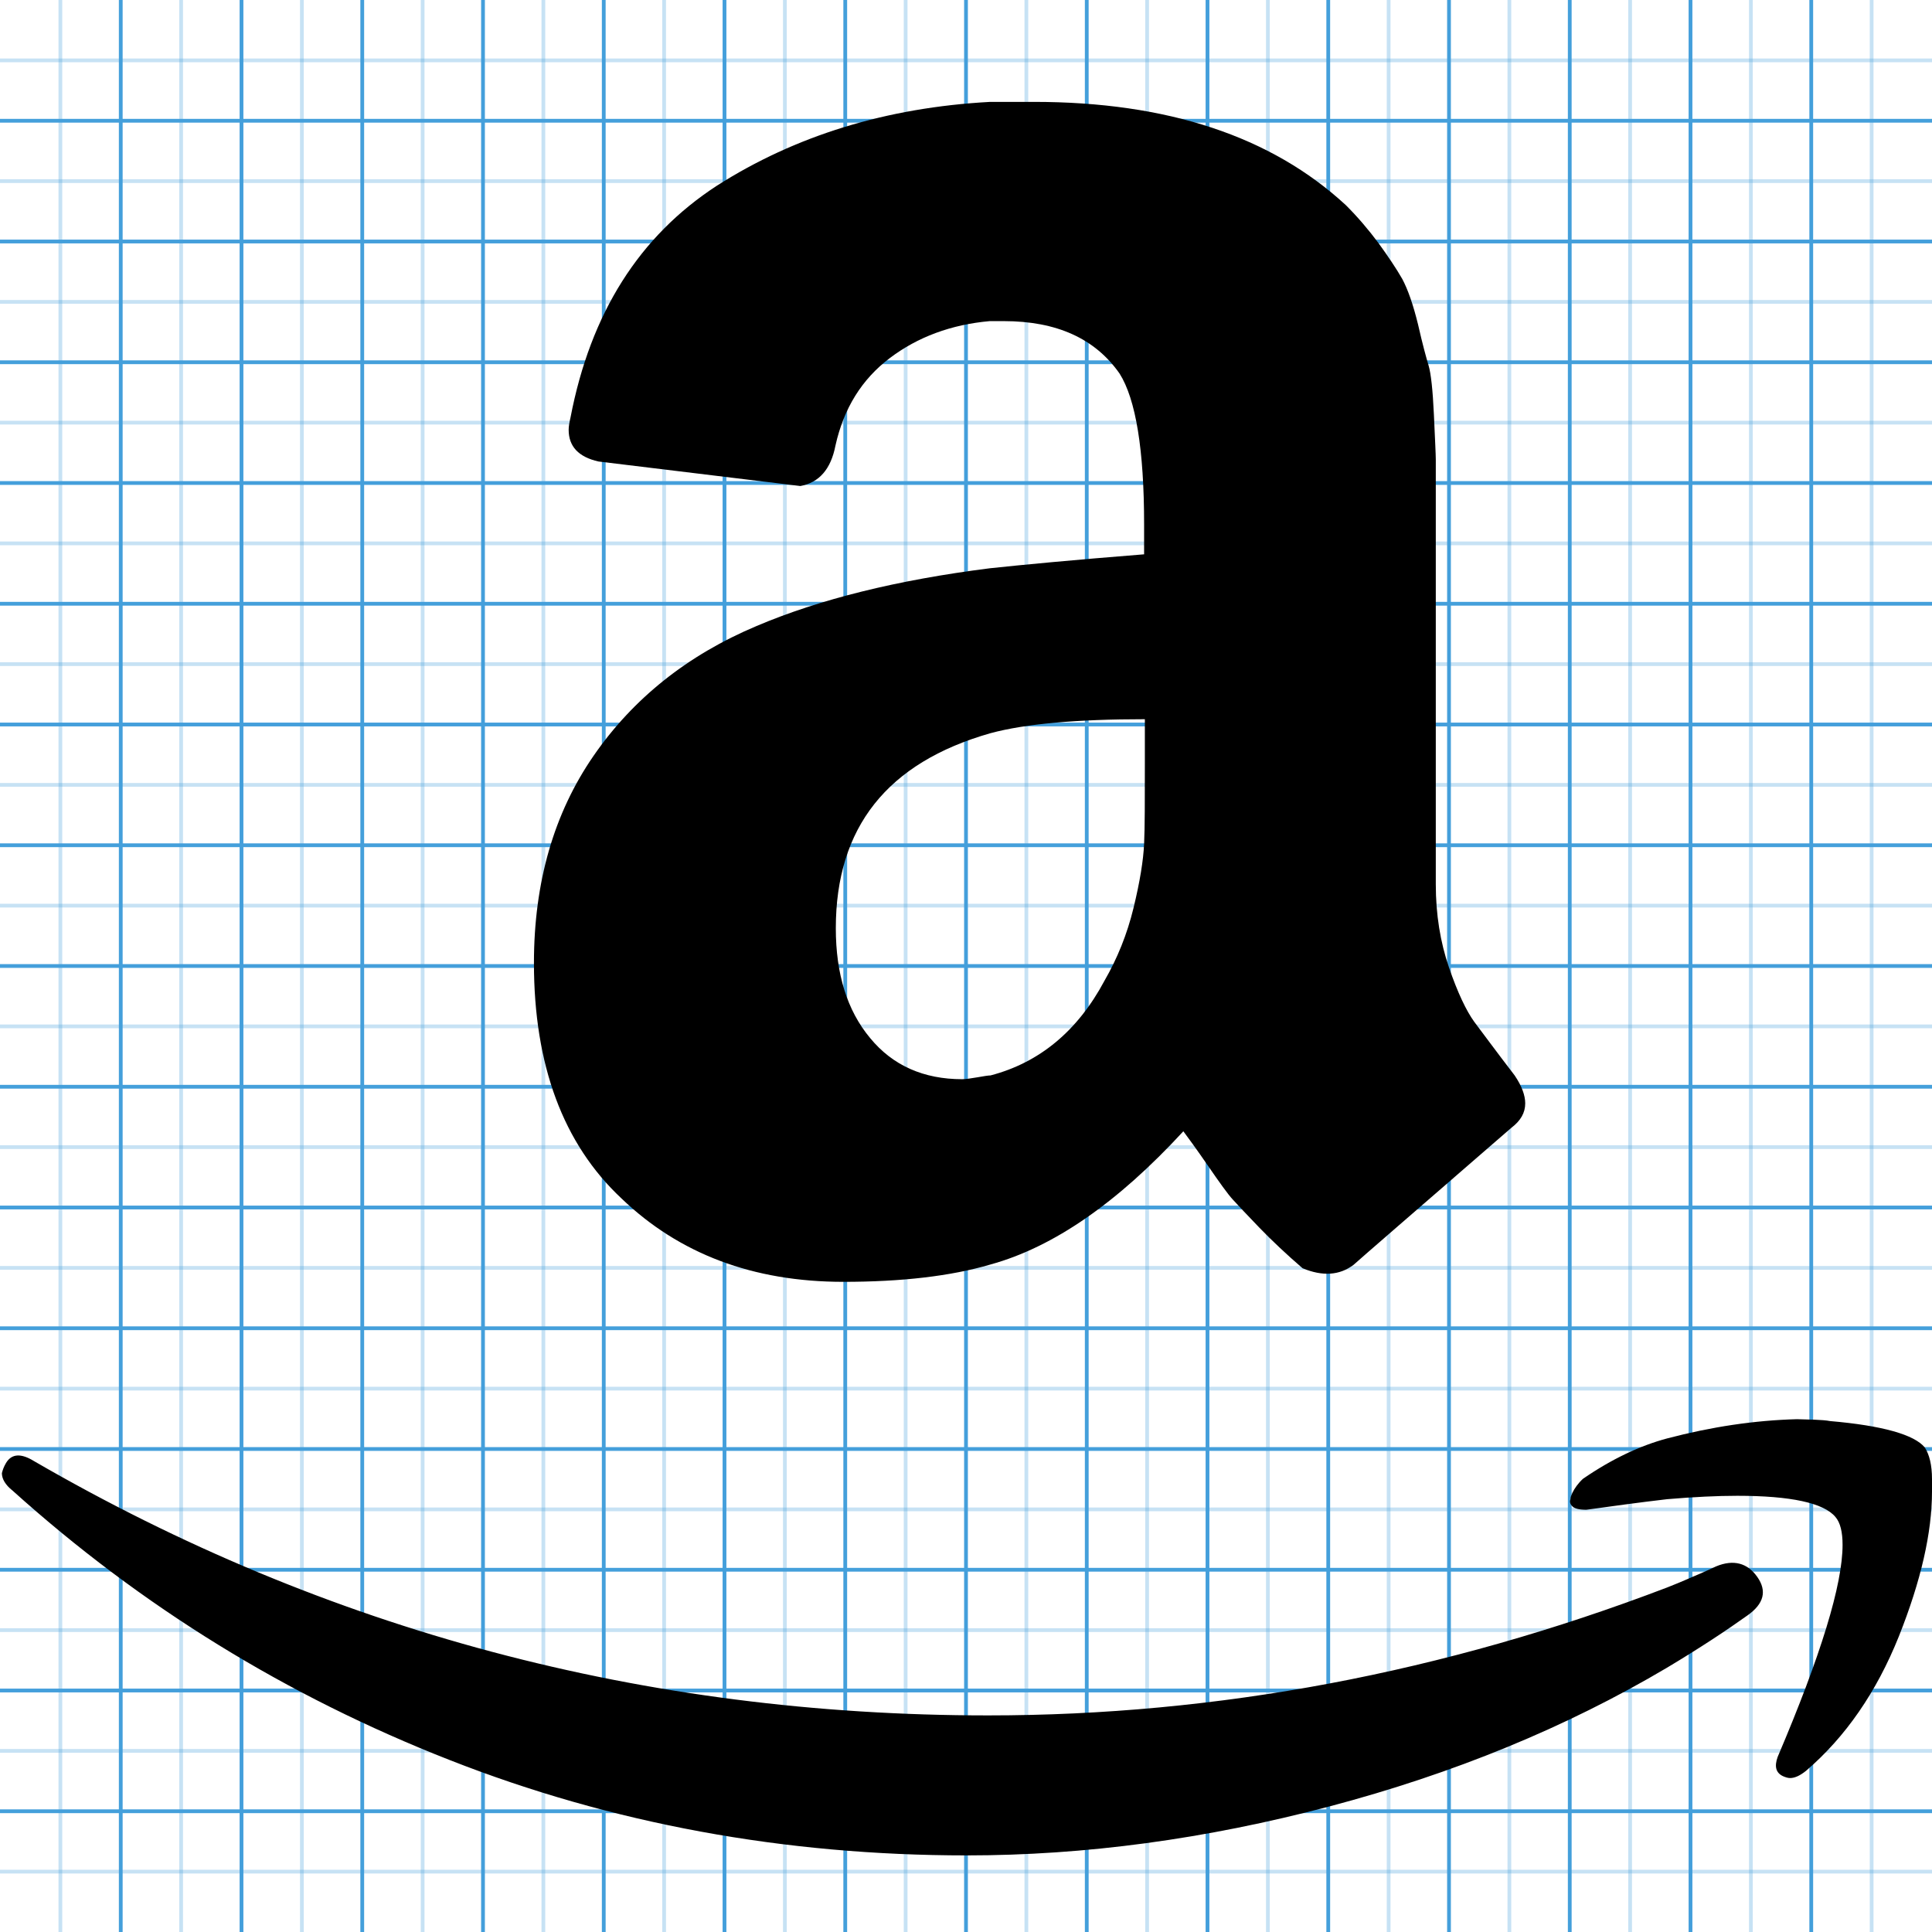
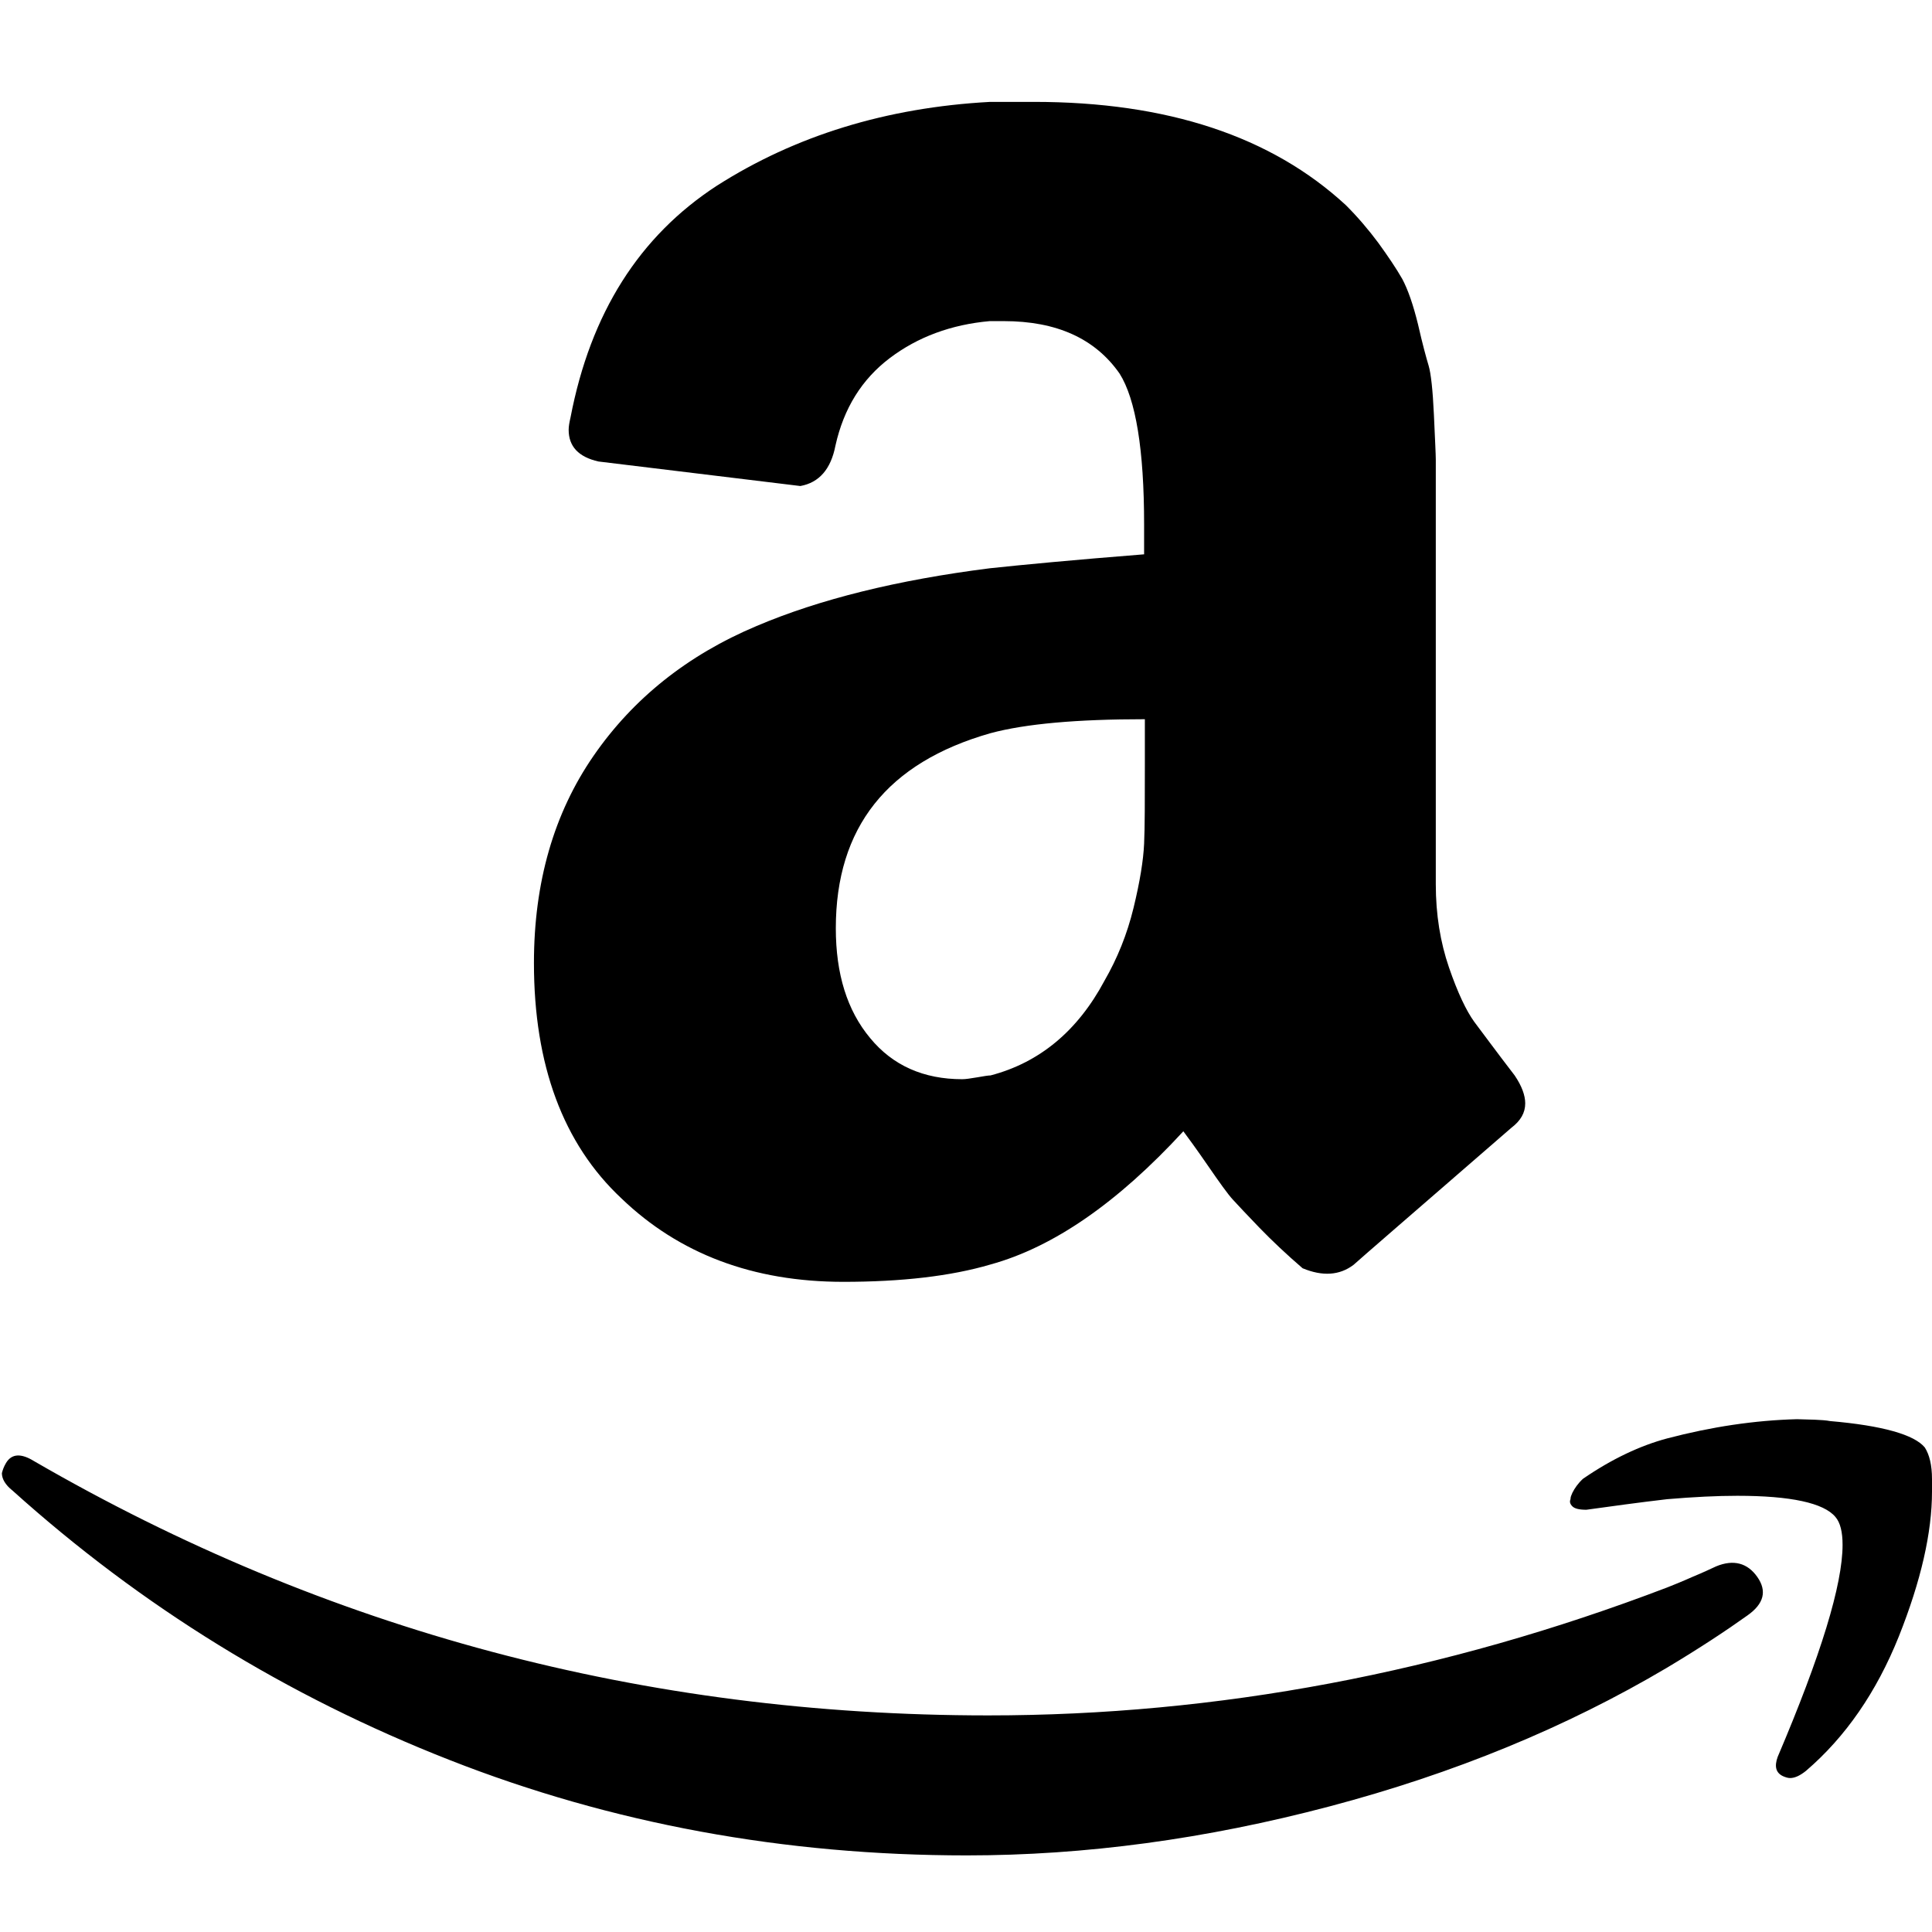
- <svg xmlns="http://www.w3.org/2000/svg" version="1.1" width="512" height="512" viewBox="0 0 512 512">
-   <g id="icomoon-ignore">
-     <line stroke-width="1" x1="16" y1="0" x2="16" y2="512" stroke="#449FDB" opacity="0.3" />
-     <line stroke-width="1" x1="32" y1="0" x2="32" y2="512" stroke="#449FDB" opacity="1" />
-     <line stroke-width="1" x1="48" y1="0" x2="48" y2="512" stroke="#449FDB" opacity="0.3" />
-     <line stroke-width="1" x1="64" y1="0" x2="64" y2="512" stroke="#449FDB" opacity="1" />
-     <line stroke-width="1" x1="80" y1="0" x2="80" y2="512" stroke="#449FDB" opacity="0.3" />
-     <line stroke-width="1" x1="96" y1="0" x2="96" y2="512" stroke="#449FDB" opacity="1" />
-     <line stroke-width="1" x1="112" y1="0" x2="112" y2="512" stroke="#449FDB" opacity="0.3" />
-     <line stroke-width="1" x1="128" y1="0" x2="128" y2="512" stroke="#449FDB" opacity="1" />
-     <line stroke-width="1" x1="144" y1="0" x2="144" y2="512" stroke="#449FDB" opacity="0.3" />
-     <line stroke-width="1" x1="160" y1="0" x2="160" y2="512" stroke="#449FDB" opacity="1" />
-     <line stroke-width="1" x1="176" y1="0" x2="176" y2="512" stroke="#449FDB" opacity="0.3" />
-     <line stroke-width="1" x1="192" y1="0" x2="192" y2="512" stroke="#449FDB" opacity="1" />
-     <line stroke-width="1" x1="208" y1="0" x2="208" y2="512" stroke="#449FDB" opacity="0.3" />
-     <line stroke-width="1" x1="224" y1="0" x2="224" y2="512" stroke="#449FDB" opacity="1" />
-     <line stroke-width="1" x1="240" y1="0" x2="240" y2="512" stroke="#449FDB" opacity="0.3" />
-     <line stroke-width="1" x1="256" y1="0" x2="256" y2="512" stroke="#449FDB" opacity="1" />
-     <line stroke-width="1" x1="272" y1="0" x2="272" y2="512" stroke="#449FDB" opacity="0.3" />
-     <line stroke-width="1" x1="288" y1="0" x2="288" y2="512" stroke="#449FDB" opacity="1" />
-     <line stroke-width="1" x1="304" y1="0" x2="304" y2="512" stroke="#449FDB" opacity="0.3" />
-     <line stroke-width="1" x1="320" y1="0" x2="320" y2="512" stroke="#449FDB" opacity="1" />
-     <line stroke-width="1" x1="336" y1="0" x2="336" y2="512" stroke="#449FDB" opacity="0.3" />
-     <line stroke-width="1" x1="352" y1="0" x2="352" y2="512" stroke="#449FDB" opacity="1" />
-     <line stroke-width="1" x1="368" y1="0" x2="368" y2="512" stroke="#449FDB" opacity="0.3" />
-     <line stroke-width="1" x1="384" y1="0" x2="384" y2="512" stroke="#449FDB" opacity="1" />
-     <line stroke-width="1" x1="400" y1="0" x2="400" y2="512" stroke="#449FDB" opacity="0.3" />
-     <line stroke-width="1" x1="416" y1="0" x2="416" y2="512" stroke="#449FDB" opacity="1" />
-     <line stroke-width="1" x1="432" y1="0" x2="432" y2="512" stroke="#449FDB" opacity="0.3" />
-     <line stroke-width="1" x1="448" y1="0" x2="448" y2="512" stroke="#449FDB" opacity="1" />
-     <line stroke-width="1" x1="464" y1="0" x2="464" y2="512" stroke="#449FDB" opacity="0.3" />
-     <line stroke-width="1" x1="480" y1="0" x2="480" y2="512" stroke="#449FDB" opacity="1" />
-     <line stroke-width="1" x1="496" y1="0" x2="496" y2="512" stroke="#449FDB" opacity="0.3" />
-     <line stroke-width="1" x1="0" y1="16" x2="512" y2="16" stroke="#449FDB" opacity="0.3" />
-     <line stroke-width="1" x1="0" y1="32" x2="512" y2="32" stroke="#449FDB" opacity="1" />
-     <line stroke-width="1" x1="0" y1="48" x2="512" y2="48" stroke="#449FDB" opacity="0.3" />
-     <line stroke-width="1" x1="0" y1="64" x2="512" y2="64" stroke="#449FDB" opacity="1" />
-     <line stroke-width="1" x1="0" y1="80" x2="512" y2="80" stroke="#449FDB" opacity="0.3" />
-     <line stroke-width="1" x1="0" y1="96" x2="512" y2="96" stroke="#449FDB" opacity="1" />
-     <line stroke-width="1" x1="0" y1="112" x2="512" y2="112" stroke="#449FDB" opacity="0.3" />
-     <line stroke-width="1" x1="0" y1="128" x2="512" y2="128" stroke="#449FDB" opacity="1" />
-     <line stroke-width="1" x1="0" y1="144" x2="512" y2="144" stroke="#449FDB" opacity="0.3" />
-     <line stroke-width="1" x1="0" y1="160" x2="512" y2="160" stroke="#449FDB" opacity="1" />
-     <line stroke-width="1" x1="0" y1="176" x2="512" y2="176" stroke="#449FDB" opacity="0.3" />
-     <line stroke-width="1" x1="0" y1="192" x2="512" y2="192" stroke="#449FDB" opacity="1" />
-     <line stroke-width="1" x1="0" y1="208" x2="512" y2="208" stroke="#449FDB" opacity="0.3" />
-     <line stroke-width="1" x1="0" y1="224" x2="512" y2="224" stroke="#449FDB" opacity="1" />
-     <line stroke-width="1" x1="0" y1="240" x2="512" y2="240" stroke="#449FDB" opacity="0.3" />
-     <line stroke-width="1" x1="0" y1="256" x2="512" y2="256" stroke="#449FDB" opacity="1" />
-     <line stroke-width="1" x1="0" y1="272" x2="512" y2="272" stroke="#449FDB" opacity="0.3" />
-     <line stroke-width="1" x1="0" y1="288" x2="512" y2="288" stroke="#449FDB" opacity="1" />
-     <line stroke-width="1" x1="0" y1="304" x2="512" y2="304" stroke="#449FDB" opacity="0.3" />
-     <line stroke-width="1" x1="0" y1="320" x2="512" y2="320" stroke="#449FDB" opacity="1" />
-     <line stroke-width="1" x1="0" y1="336" x2="512" y2="336" stroke="#449FDB" opacity="0.3" />
-     <line stroke-width="1" x1="0" y1="352" x2="512" y2="352" stroke="#449FDB" opacity="1" />
-     <line stroke-width="1" x1="0" y1="368" x2="512" y2="368" stroke="#449FDB" opacity="0.3" />
-     <line stroke-width="1" x1="0" y1="384" x2="512" y2="384" stroke="#449FDB" opacity="1" />
-     <line stroke-width="1" x1="0" y1="400" x2="512" y2="400" stroke="#449FDB" opacity="0.3" />
-     <line stroke-width="1" x1="0" y1="416" x2="512" y2="416" stroke="#449FDB" opacity="1" />
-     <line stroke-width="1" x1="0" y1="432" x2="512" y2="432" stroke="#449FDB" opacity="0.3" />
-     <line stroke-width="1" x1="0" y1="448" x2="512" y2="448" stroke="#449FDB" opacity="1" />
-     <line stroke-width="1" x1="0" y1="464" x2="512" y2="464" stroke="#449FDB" opacity="0.3" />
-     <line stroke-width="1" x1="0" y1="480" x2="512" y2="480" stroke="#449FDB" opacity="1" />
-     <line stroke-width="1" x1="0" y1="496" x2="512" y2="496" stroke="#449FDB" opacity="0.3" />
-   </g>
-   <path d="M1.6 387.7c1.5-2.5 4-2.6 7.4-0.5 77.5 44.9 161.8 67.4 252.9 67.4 60.7 0 120.7-11.3 179.9-33.9 1.5-0.6 3.8-1.5 6.7-2.8 2.9-1.2 5-2.2 6.3-2.8 4.6-1.9 8.3-0.9 10.9 2.8s1.8 7.1-2.6 10.2c-5.6 4-12.7 8.7-21.4 13.9-26.7 15.8-56.4 28-89.3 36.7s-64.9 13-96.2 13c-48.3 0-94.1-8.4-137.1-25.3-43.1-16.9-81.7-40.7-115.8-71.4-1.9-1.5-2.8-3.1-2.8-4.6 0.2-0.8 0.5-1.7 1.1-2.7zM141.5 255.2c0-21.4 5.3-39.7 15.8-54.9s24.9-26.7 43.2-34.4c16.7-7.1 37.3-12.2 61.8-15.3 8.4-0.9 22-2.2 40.9-3.7v-7.9c0-19.8-2.2-33.2-6.5-40-6.5-9.3-16.7-13.9-30.7-13.9h-3.7c-10.2 0.9-19.1 4.2-26.5 9.8s-12.2 13.3-14.4 23.2c-1.2 6.2-4.3 9.8-9.3 10.7l-53.5-6.5c-5.3-1.2-7.9-4-7.9-8.4 0-0.9 0.2-2 0.5-3.3 5.3-27.6 18.2-48 38.8-61.4 20.7-13.2 44.8-20.7 72.4-22.2h11.6c35.3 0 62.9 9.1 82.7 27.4 3.1 3.1 6 6.5 8.6 10 2.6 3.6 4.7 6.7 6.3 9.5 1.5 2.8 2.9 6.8 4.2 12.1 1.2 5.3 2.2 8.9 2.8 10.9s1.1 6.4 1.4 13c0.3 6.7 0.5 10.6 0.5 11.9v112.5c0 8.1 1.2 15.4 3.5 22.1s4.6 11.5 6.7 14.4c2.2 2.9 5.7 7.7 10.7 14.2 1.9 2.8 2.8 5.3 2.8 7.4 0 2.5-1.2 4.6-3.7 6.5-25.7 22.3-39.7 34.4-41.8 36.3-3.7 2.8-8.2 3.1-13.5 0.9-4.3-3.7-8.1-7.3-11.4-10.7s-5.6-5.9-7-7.4c-1.4-1.5-3.6-4.6-6.7-9.1s-5.3-7.5-6.5-9.1c-17.4 18.9-34.4 30.7-51.1 35.3-10.5 3.1-23.6 4.6-39 4.6-23.9 0-43.5-7.4-58.8-22.1-15.5-14.5-23.2-35.4-23.2-62.4zM221.5 246c0 12.1 3 21.8 9.1 29.1 6 7.3 14.2 10.9 24.4 10.9 0.9 0 2.2-0.2 4-0.5 1.7-0.3 2.9-0.5 3.5-0.5 13-3.4 23.1-11.8 30.2-25.1 3.4-5.9 6-12.3 7.7-19.3s2.6-12.6 2.8-17c0.2-4.3 0.2-11.5 0.2-21.4v-11.6c-18 0-31.6 1.2-40.9 3.7-27.4 7.8-41 25-41 51.7zM416.7 395.6c0.6-1.2 1.5-2.5 2.8-3.7 7.7-5.3 15.2-8.8 22.3-10.7 11.8-3.1 23.2-4.8 34.4-5.1 2.8 0.1 6.8 0.1 8.8 0.5 13.9 1.2 22.3 3.6 25.1 7 1.2 1.9 1.9 4.6 1.9 8.4v3.3c0 10.8-2.9 23.6-8.8 38.4-5.9 14.7-14.1 26.6-24.6 35.6-1.5 1.2-2.9 1.9-4.2 1.9-0.6 0-1.2-0.2-1.9-0.5-1.9-0.9-2.3-2.6-1.4-5.1 11.5-27 17.2-45.7 17.2-56.2 0-3.4-0.6-5.9-1.9-7.4-3.1-3.7-11.8-5.6-26-5.6-5.3 0-11.5 0.3-18.6 0.9-7.7 0.9-14.9 1.9-21.4 2.8-1.9 0-3.1-0.3-3.7-0.9s-0.8-1.2-0.5-1.9c0-0.6 0.2-1 0.5-1.7z" />
+ <svg xmlns="http://www.w3.org/2000/svg" version="1.1" id="Layer_1" x="0px" y="0px" viewBox="0 0 512 512" style="enable-background:new 0 0 512 512;" xml:space="preserve">
+   <path d="M1.6,387.7c1.5-2.5,4-2.6,7.4-0.5c77.5,44.9,161.8,67.4,252.9,67.4c60.7,0,120.7-11.3,179.9-33.9c1.5-0.6,3.8-1.5,6.7-2.8  c2.9-1.2,5-2.2,6.3-2.8c4.6-1.9,8.3-0.9,10.9,2.8s1.8,7.1-2.6,10.2c-5.6,4-12.7,8.7-21.4,13.9c-26.7,15.8-56.4,28-89.3,36.7  s-64.9,13-96.2,13c-48.3,0-94.1-8.4-137.1-25.3C76,449.5,37.4,425.7,3.3,395c-1.9-1.5-2.8-3.1-2.8-4.6C0.7,389.6,1,388.7,1.6,387.7  L1.6,387.7z M141.5,255.2c0-21.4,5.3-39.7,15.8-54.9s24.9-26.7,43.2-34.4c16.7-7.1,37.3-12.2,61.8-15.3c8.4-0.9,22-2.2,40.9-3.7V139  c0-19.8-2.2-33.2-6.5-40c-6.5-9.3-16.7-13.9-30.7-13.9h-3.7c-10.2,0.9-19.1,4.2-26.5,9.8s-12.2,13.3-14.4,23.2  c-1.2,6.2-4.3,9.8-9.3,10.7l-53.5-6.5c-5.3-1.2-7.9-4-7.9-8.4c0-0.9,0.2-2,0.5-3.3c5.3-27.6,18.2-48,38.8-61.4  C210.7,36,234.8,28.5,262.4,27H274c35.3,0,62.9,9.1,82.7,27.4c3.1,3.1,6,6.5,8.6,10c2.6,3.6,4.7,6.7,6.3,9.5  c1.5,2.8,2.9,6.8,4.2,12.1c1.2,5.3,2.2,8.9,2.8,10.9s1.1,6.4,1.4,13c0.3,6.7,0.5,10.6,0.5,11.9v112.5c0,8.1,1.2,15.4,3.5,22.1  s4.6,11.5,6.7,14.4c2.2,2.9,5.7,7.7,10.7,14.2c1.9,2.8,2.8,5.3,2.8,7.4c0,2.5-1.2,4.6-3.7,6.5c-25.7,22.3-39.7,34.4-41.8,36.3  c-3.7,2.8-8.2,3.1-13.5,0.9c-4.3-3.7-8.1-7.3-11.4-10.7s-5.6-5.9-7-7.4s-3.6-4.6-6.7-9.1s-5.3-7.5-6.5-9.1  c-17.4,18.9-34.4,30.7-51.1,35.3c-10.5,3.1-23.6,4.6-39,4.6c-23.9,0-43.5-7.4-58.8-22.1C149.2,303.1,141.5,282.2,141.5,255.2  L141.5,255.2z M221.5,246c0,12.1,3,21.8,9.1,29.1c6,7.3,14.2,10.9,24.4,10.9c0.9,0,2.2-0.2,4-0.5c1.7-0.3,2.9-0.5,3.5-0.5  c13-3.4,23.1-11.8,30.2-25.1c3.4-5.9,6-12.3,7.7-19.3s2.6-12.6,2.8-17c0.2-4.3,0.2-11.5,0.2-21.4v-11.6c-18,0-31.6,1.2-40.9,3.7  C235.1,202.1,221.5,219.3,221.5,246L221.5,246z M416.7,395.6c0.6-1.2,1.5-2.5,2.8-3.7c7.7-5.3,15.2-8.8,22.3-10.7  c11.8-3.1,23.2-4.8,34.4-5.1c2.8,0.1,6.8,0.1,8.8,0.5c13.9,1.2,22.3,3.6,25.1,7c1.2,1.9,1.9,4.6,1.9,8.4v3.3  c0,10.8-2.9,23.6-8.8,38.4c-5.9,14.7-14.1,26.6-24.6,35.6c-1.5,1.2-2.9,1.9-4.2,1.9c-0.6,0-1.2-0.2-1.9-0.5  c-1.9-0.9-2.3-2.6-1.4-5.1c11.5-27,17.2-45.7,17.2-56.2c0-3.4-0.6-5.9-1.9-7.4c-3.1-3.7-11.8-5.6-26-5.6c-5.3,0-11.5,0.3-18.6,0.9  c-7.7,0.9-14.9,1.9-21.4,2.8c-1.9,0-3.1-0.3-3.7-0.9s-0.8-1.2-0.5-1.9C416.2,396.7,416.4,396.3,416.7,395.6L416.7,395.6z" />
</svg>
